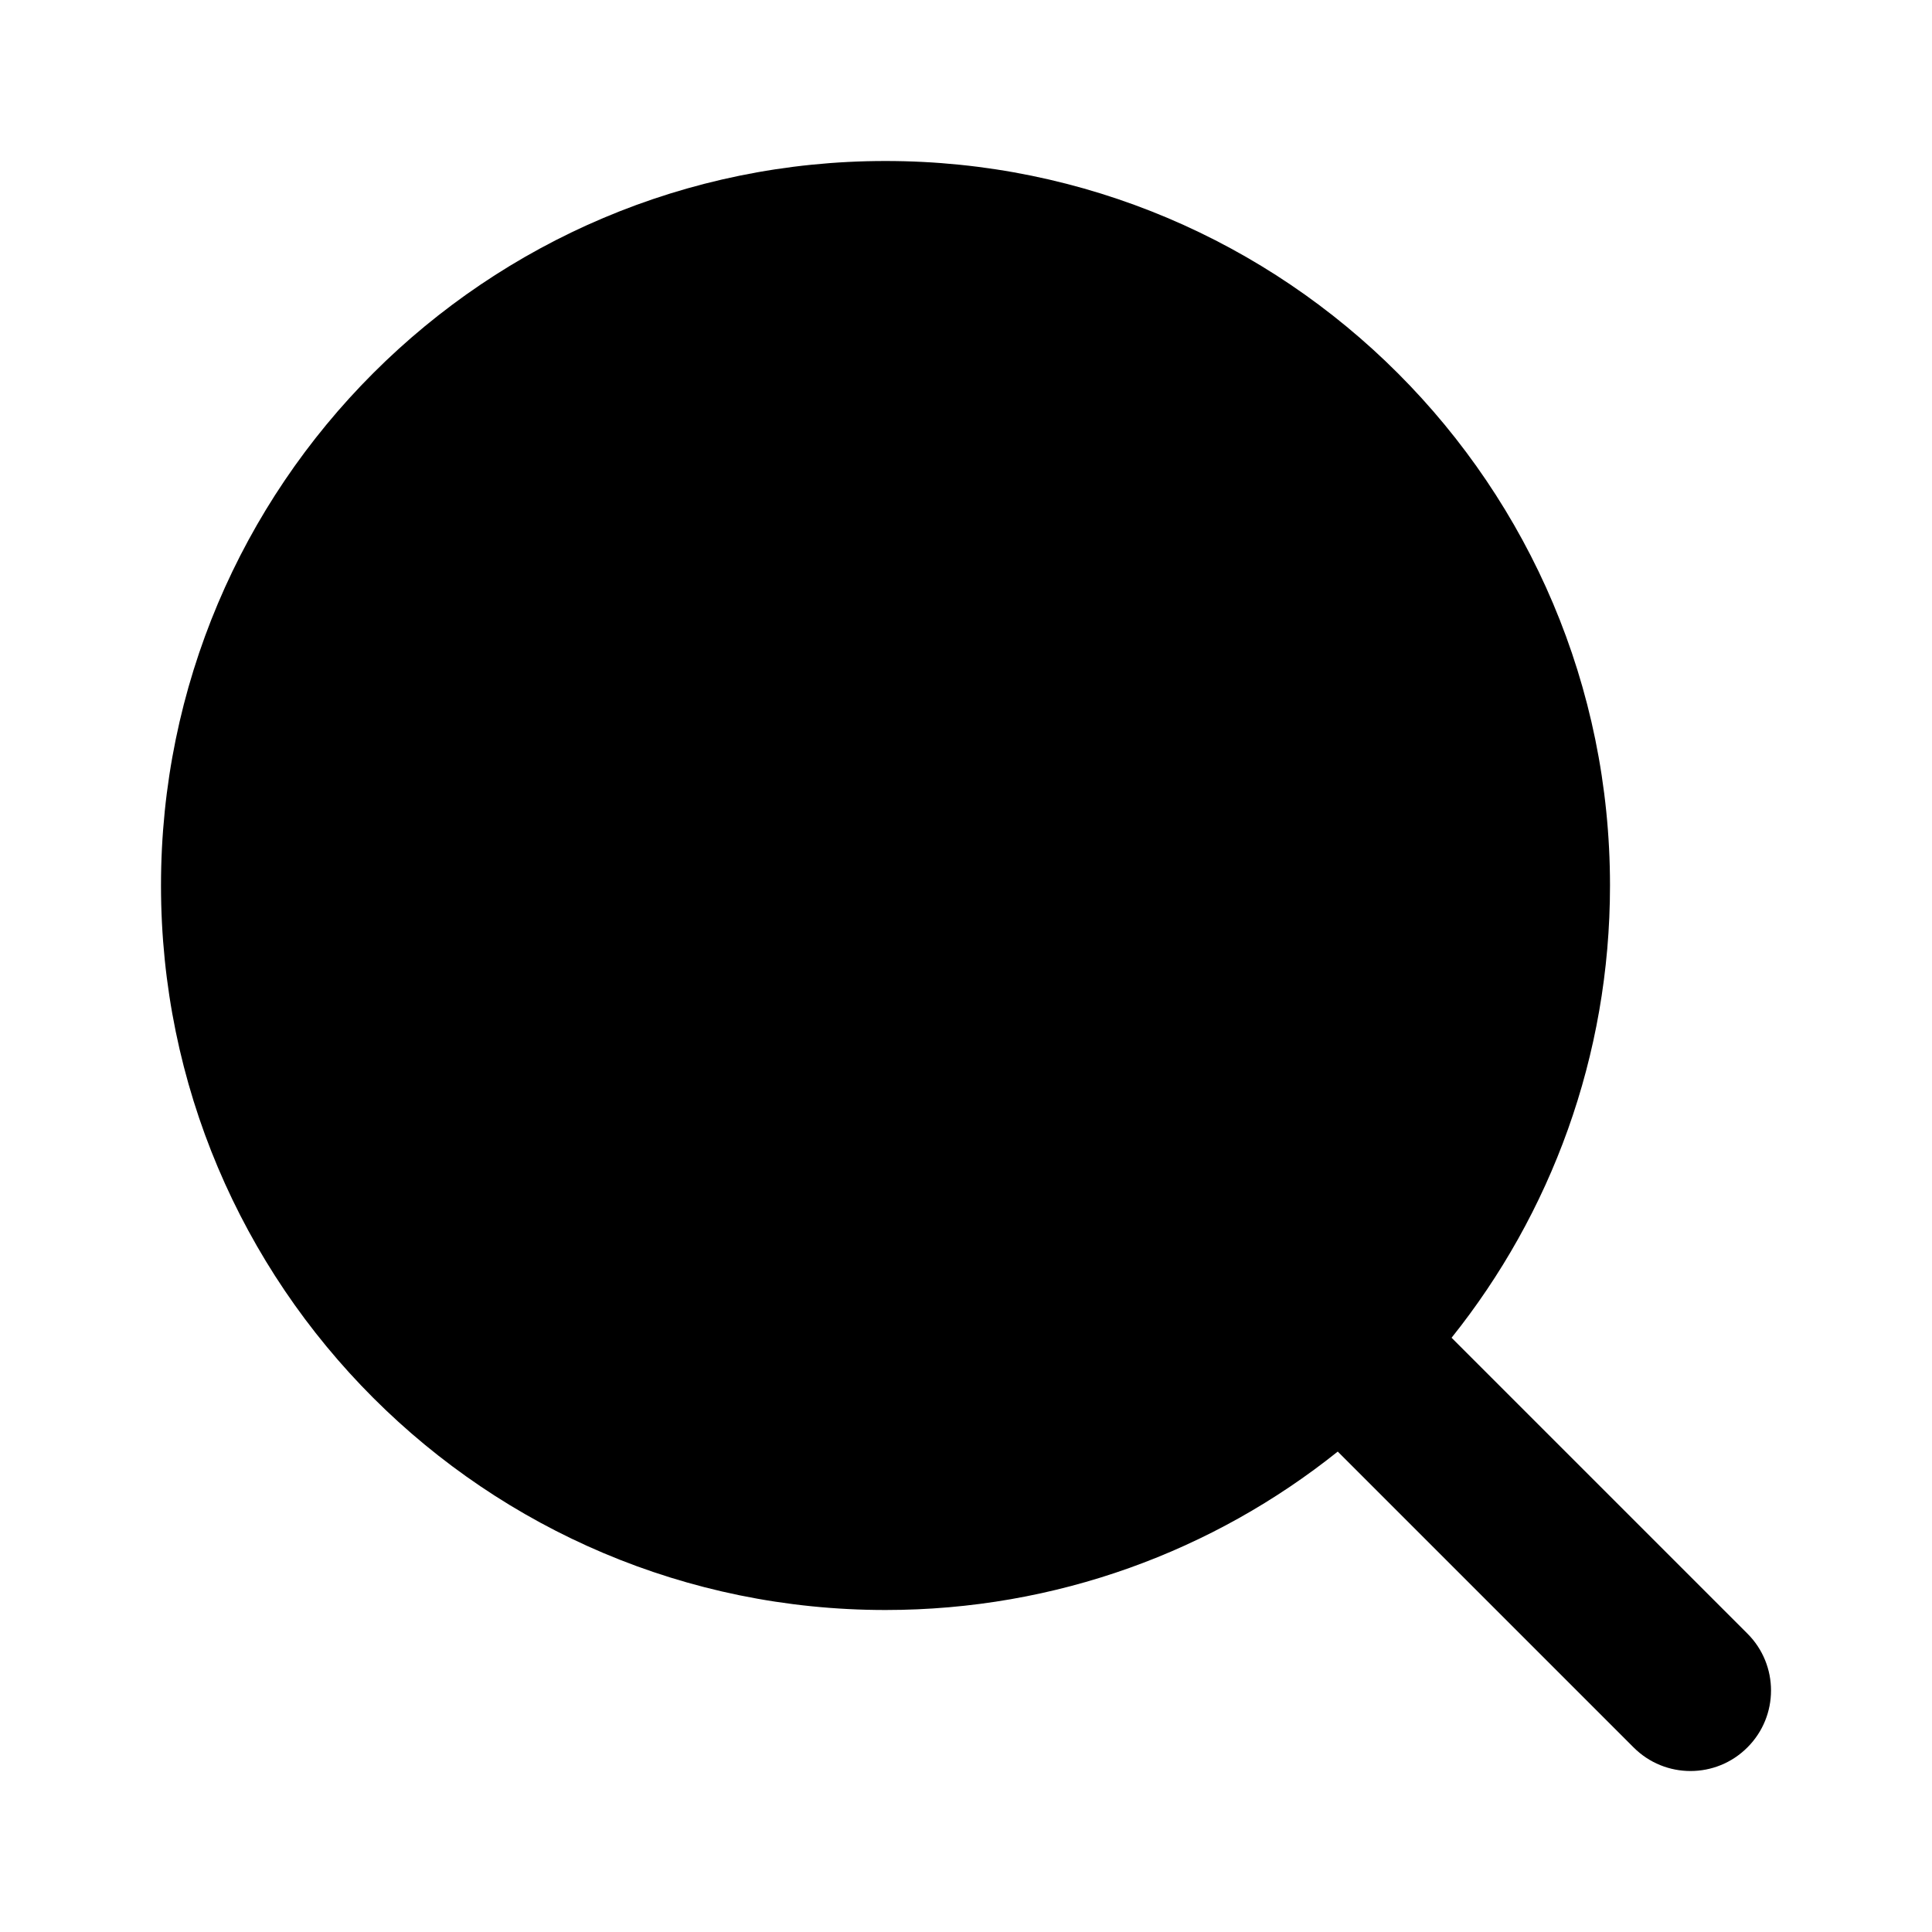
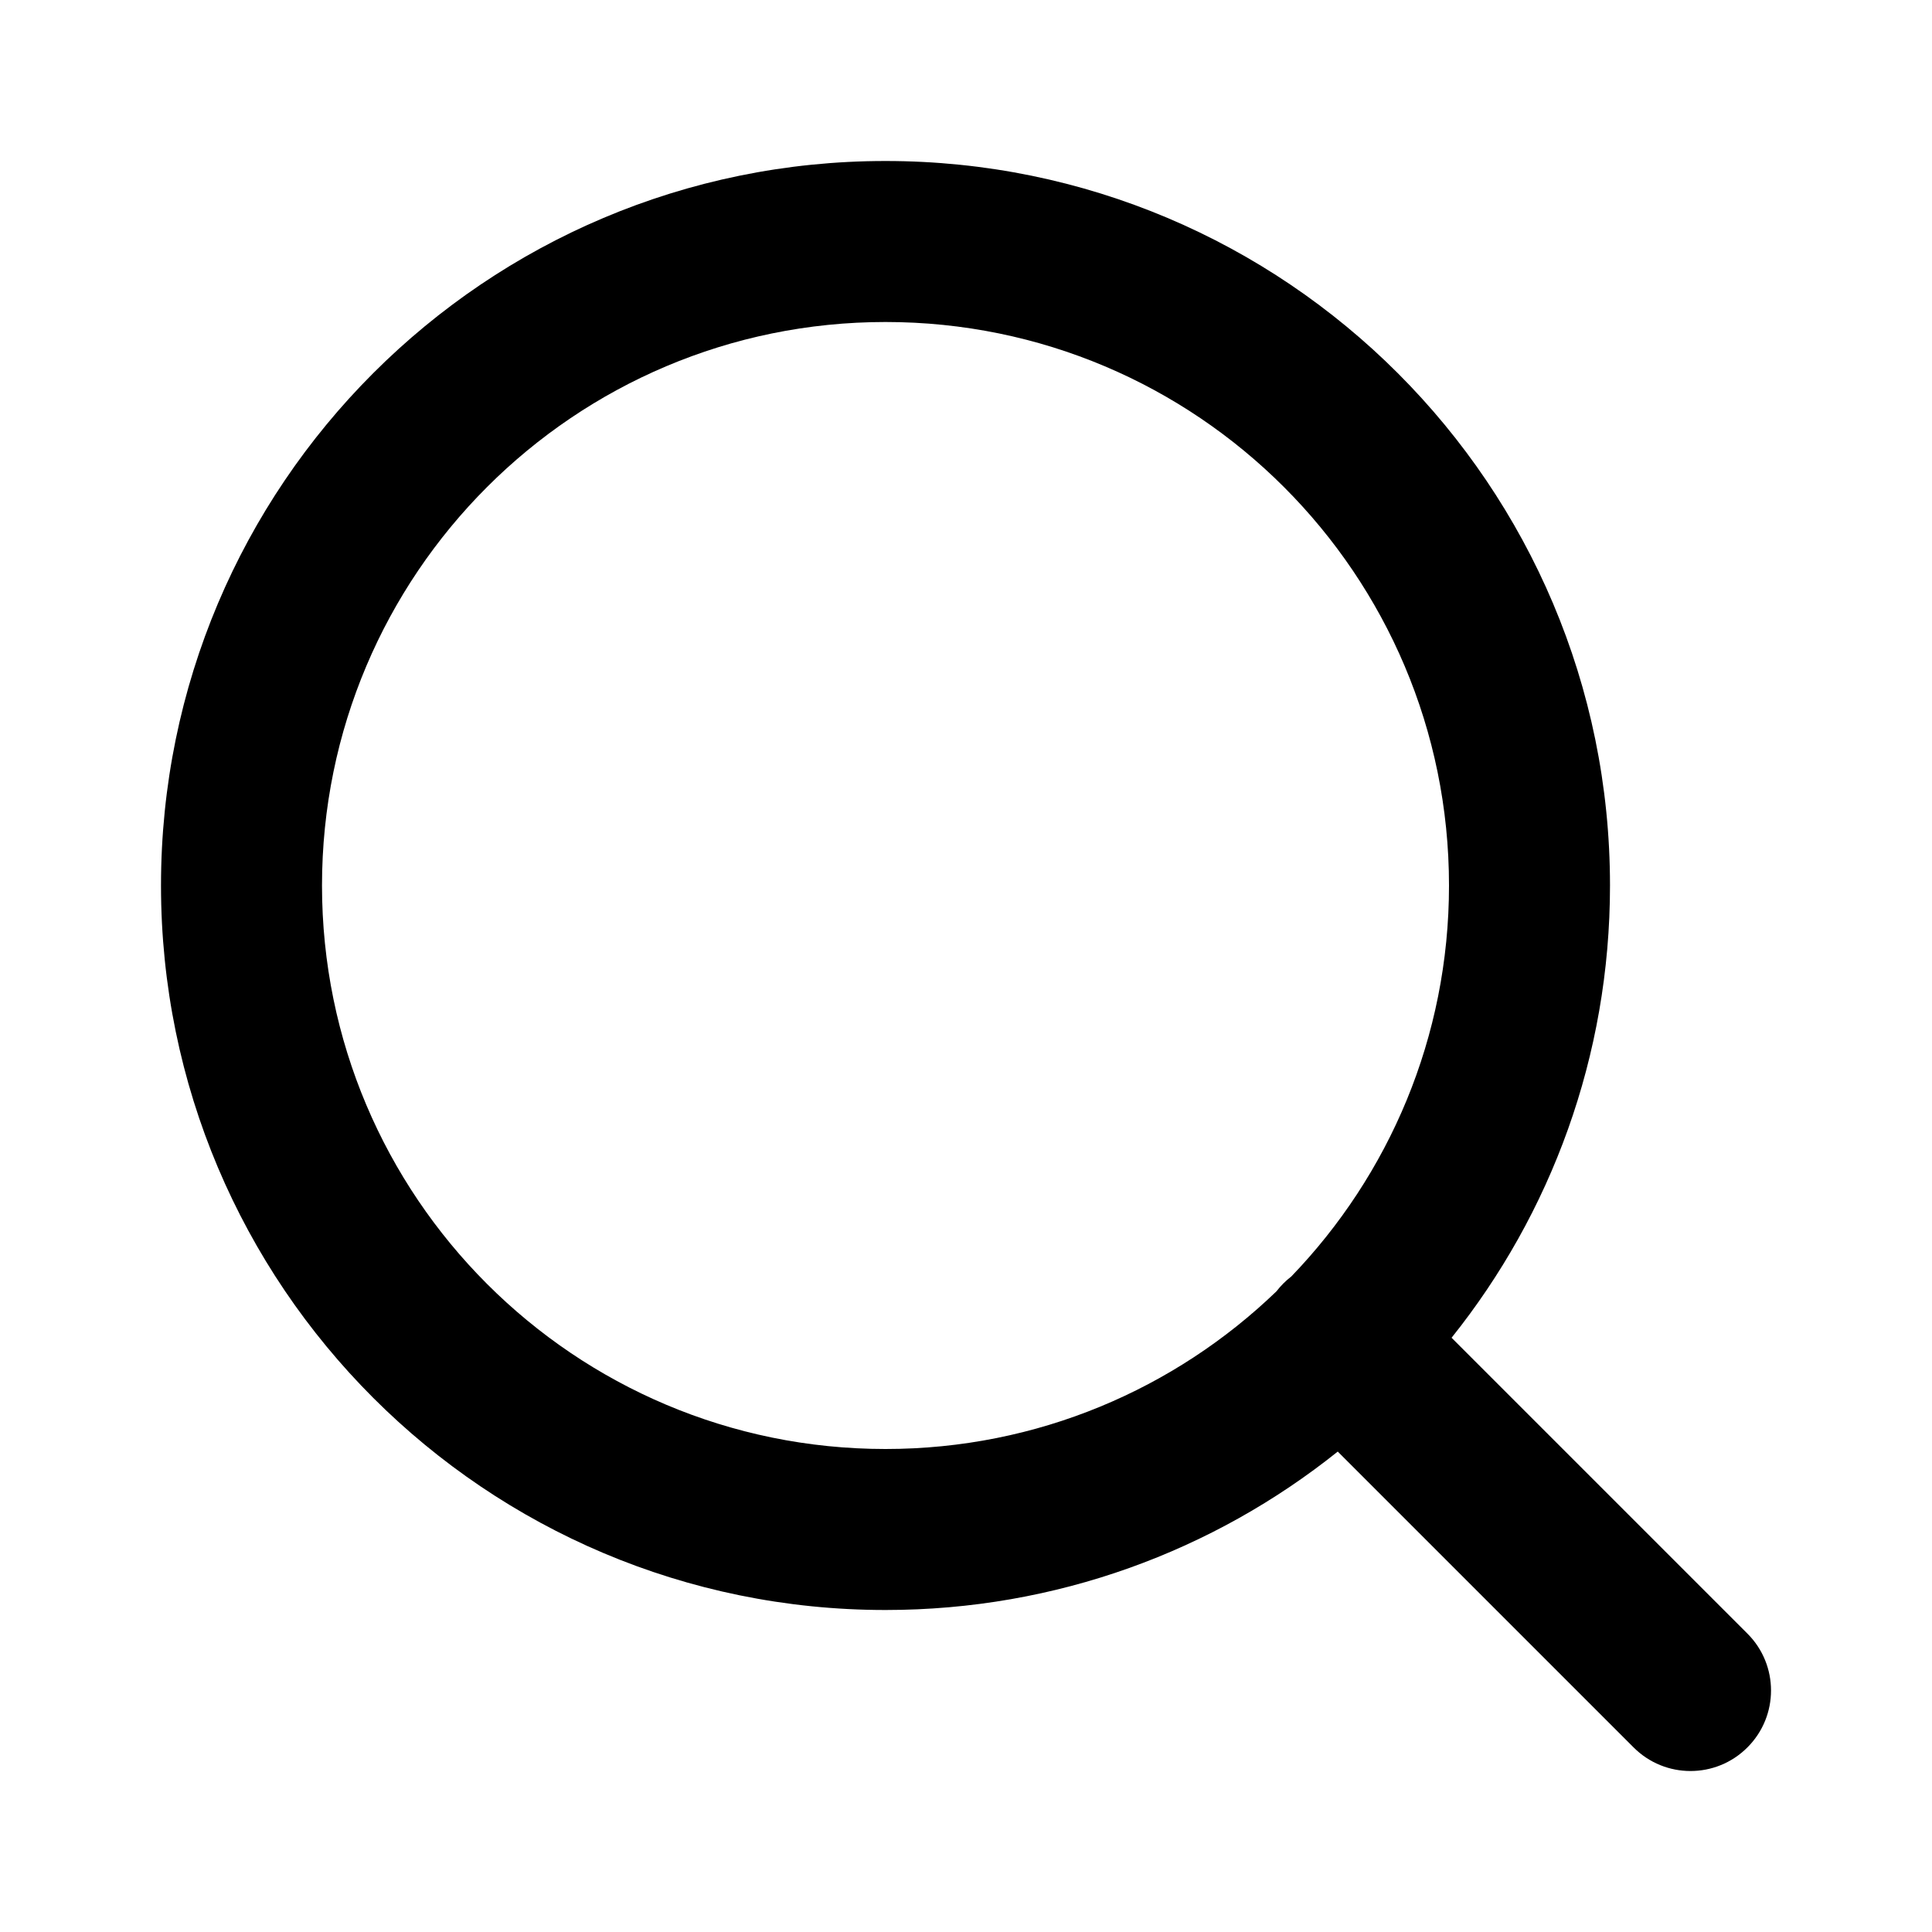
<svg xmlns="http://www.w3.org/2000/svg" width="24" height="24" viewBox="0 0 24 24" fill="none">
-   <path d="M11 20C6.029 20 2 15.971 2 11C2 6.029 6.029 2 11 2C15.971 2 20 6.029 20 11C20 13.125 19.264 15.078 18.032 16.618L21.707 20.293C22.098 20.683 22.098 21.317 21.707 21.707C21.317 22.098 20.683 22.098 20.293 21.707L16.618 18.032C15.078 19.264 13.125 20 11 20ZM16.041 15.857C16.007 15.883 15.974 15.912 15.943 15.943C15.912 15.974 15.883 16.007 15.857 16.041C14.598 17.254 12.886 18 11 18C7.134 18 4 14.866 4 11C4 7.134 7.134 4 11 4C14.866 4 18 7.134 18 11C18 12.886 17.254 14.598 16.041 15.857Z" fill="currentColor" />
+   <path fill-rule="evenodd" clip-rule="evenodd" d="M11 20C6.029 20 2 15.971 2 11C2 6.029 6.029 2 11 2C15.971 2 20 6.029 20 11C20 13.125 19.264 15.078 18.032 16.618L21.707 20.293C22.098 20.683 22.098 21.317 21.707 21.707C21.317 22.098 20.683 22.098 20.293 21.707L16.618 18.032C15.078 19.264 13.125 20 11 20ZM16.041 15.857C16.007 15.883 15.974 15.912 15.943 15.943C15.912 15.974 15.883 16.007 15.857 16.041C14.598 17.254 12.886 18 11 18C7.134 18 4 14.866 4 11C4 7.134 7.134 4 11 4C14.866 4 18 7.134 18 11C18 12.886 17.254 14.598 16.041 15.857Z" fill="currentColor" />
</svg>
